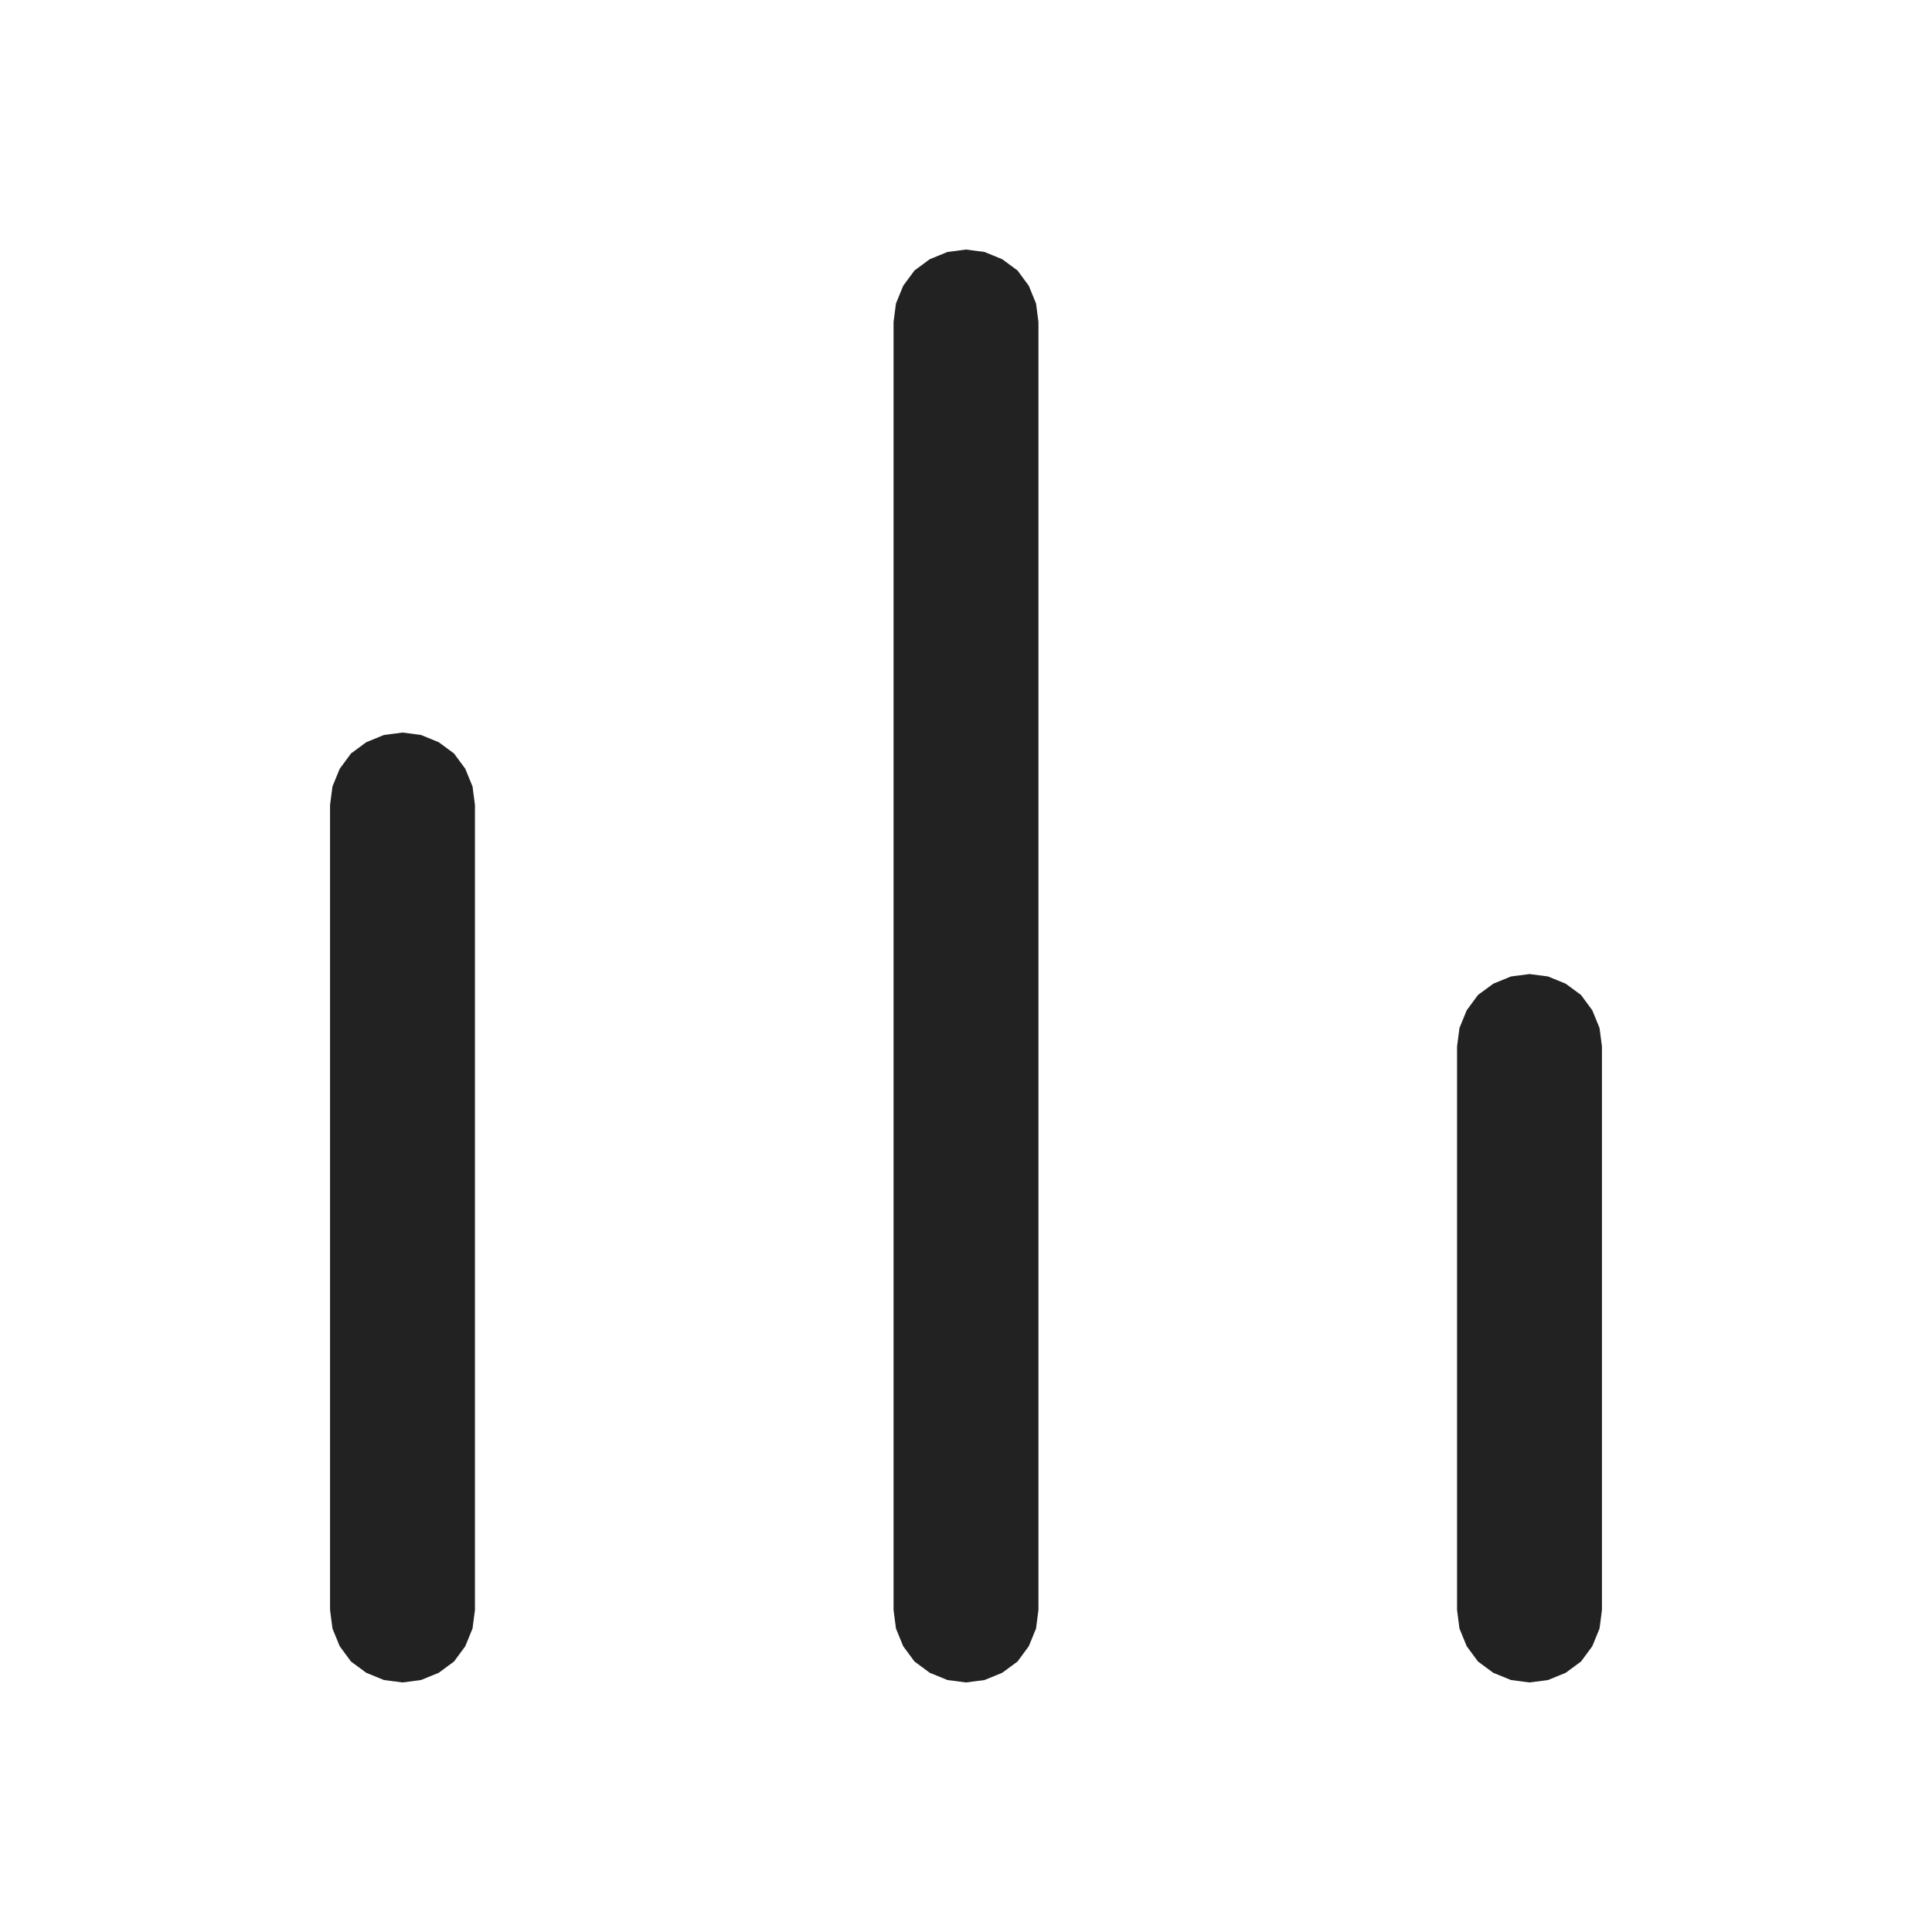
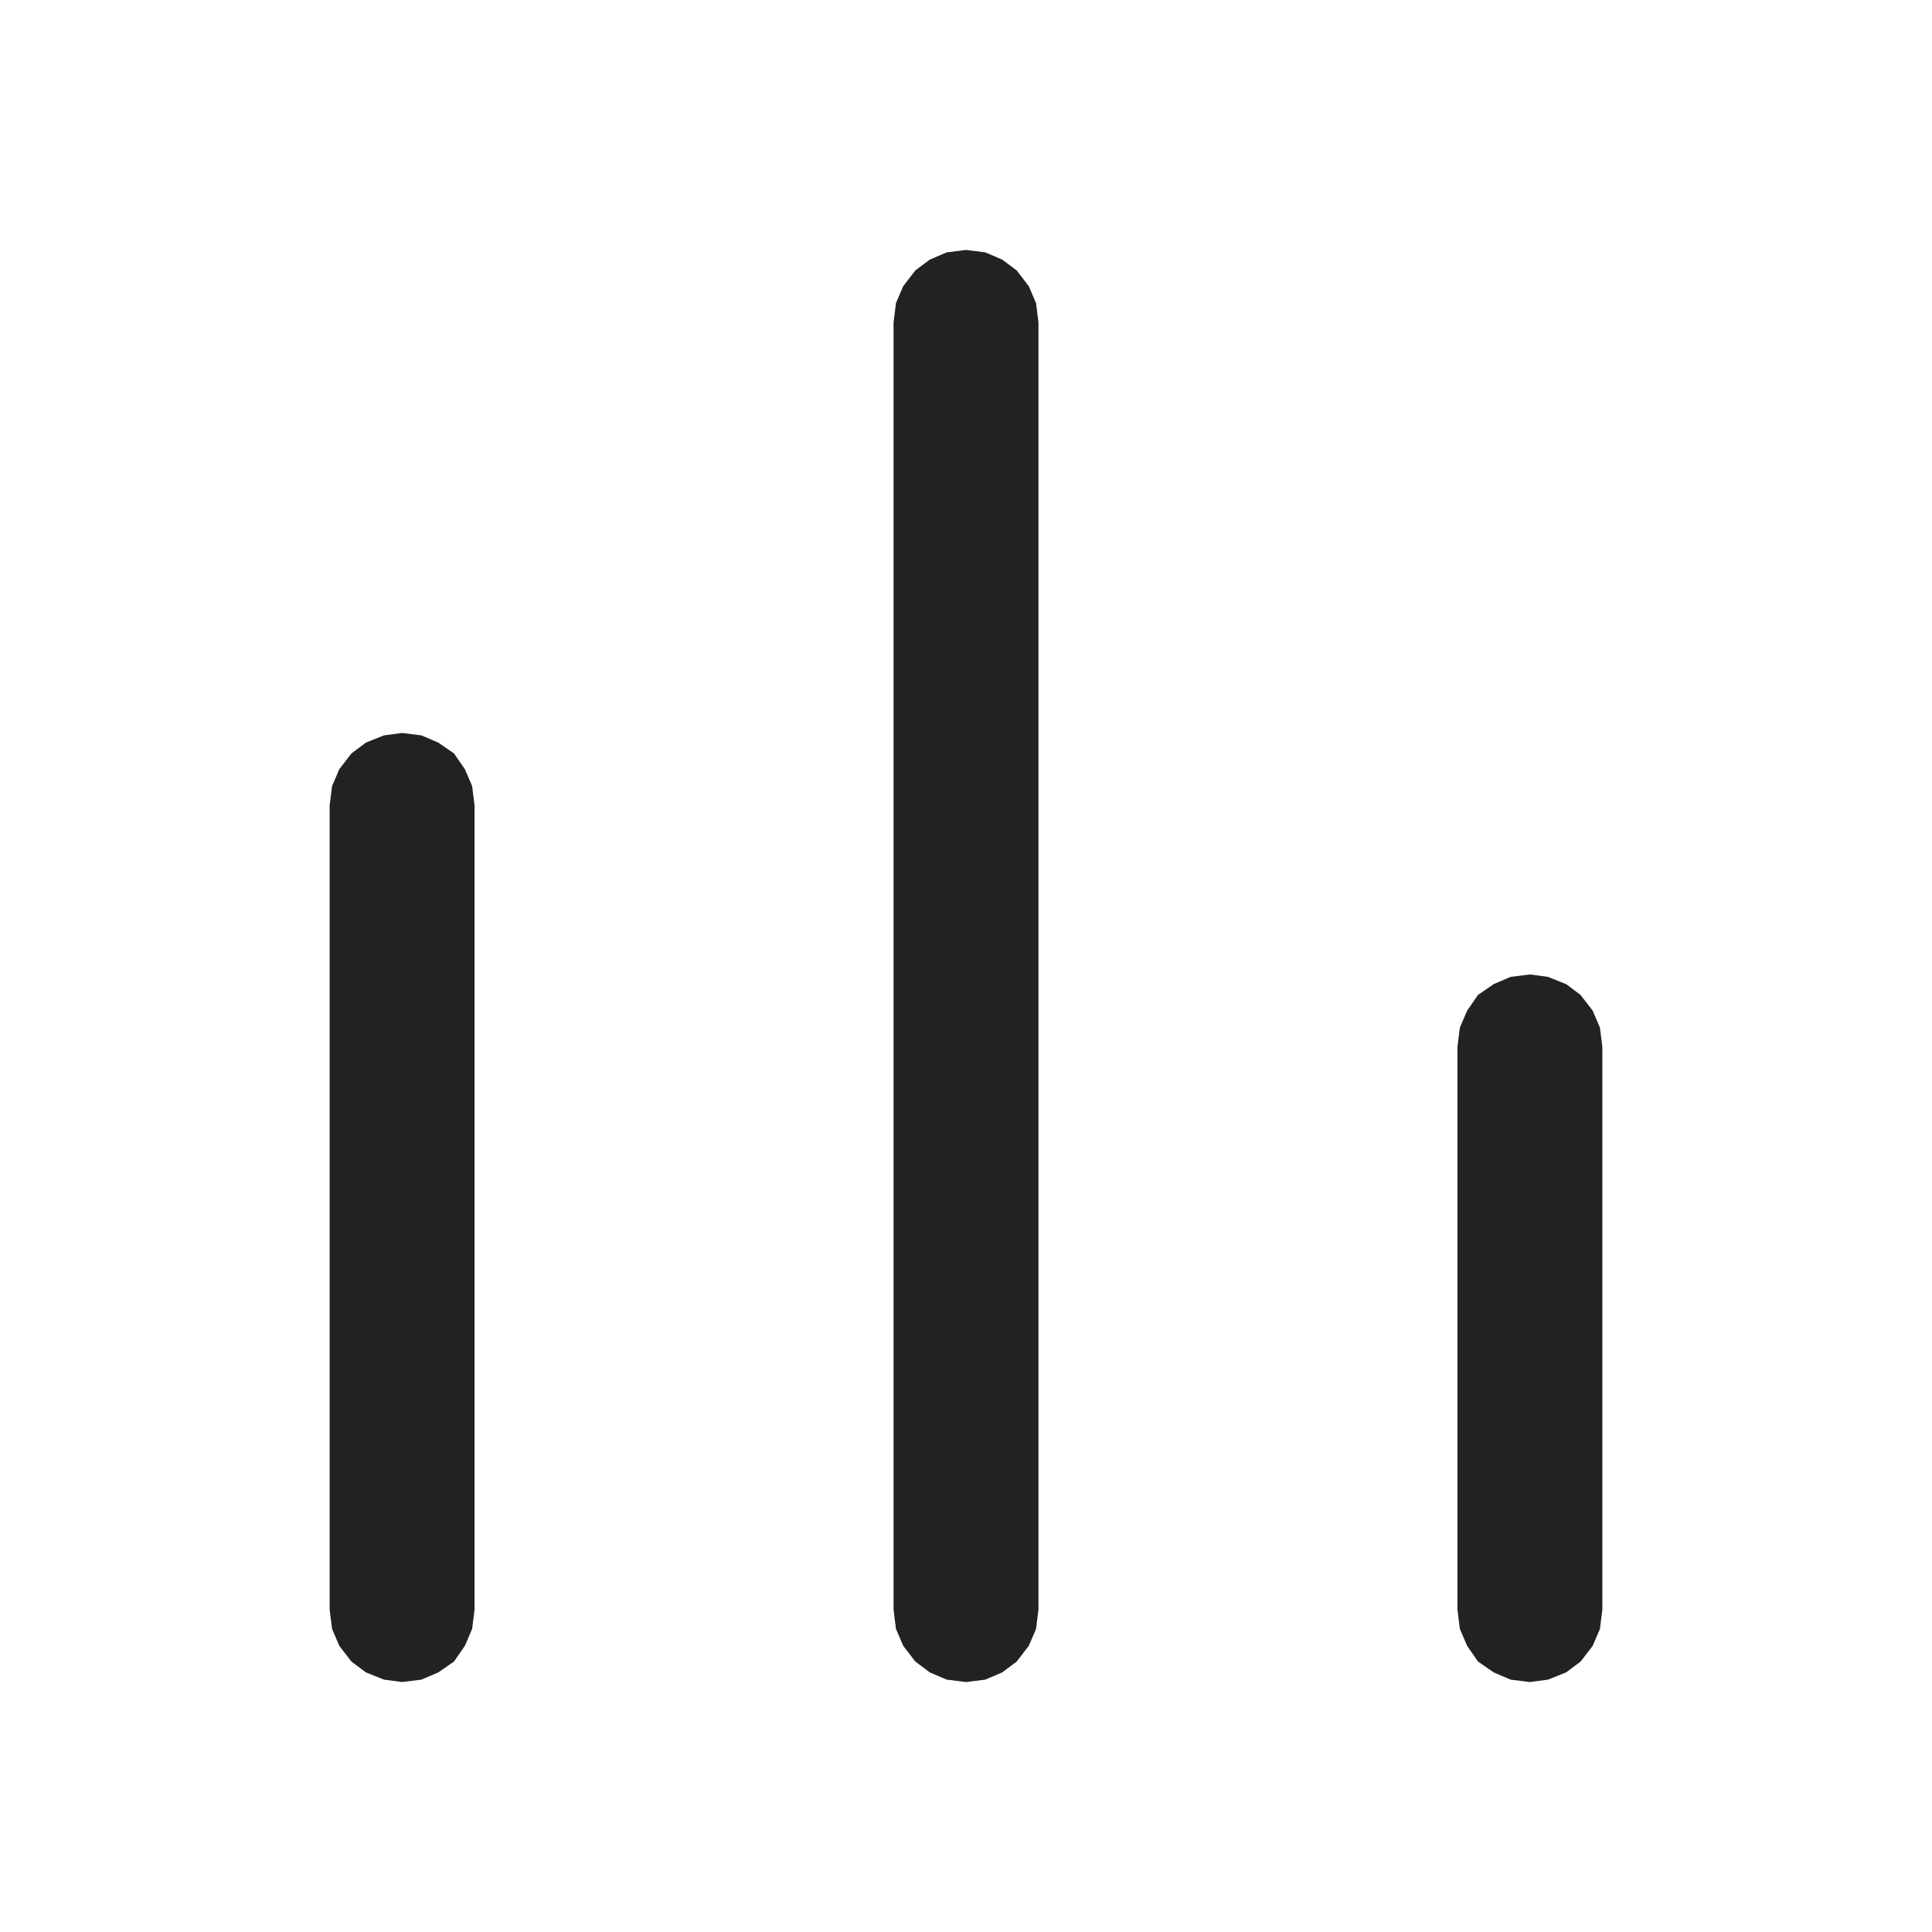
- <svg xmlns="http://www.w3.org/2000/svg" width="16" height="16" viewBox="0 0 24 24">
-   <path fill="#222222" fill-rule="evenodd" d="M12.87 3.77 L12.78 3.55 L12.64 3.36 L12.45 3.22 L12.23 3.13 L12.00 3.10 L11.77 3.13 L11.55 3.22 L11.36 3.36 L11.22 3.55 L11.13 3.77 L11.10 4.00 L11.10 20.00 L11.13 20.23 L11.22 20.45 L11.36 20.64 L11.55 20.78 L11.77 20.87 L12.00 20.90 L12.23 20.87 L12.45 20.78 L12.64 20.64 L12.78 20.45 L12.87 20.23 L12.90 20.00 L12.90 4.00 Z M5.78 9.55 L5.64 9.36 L5.45 9.22 L5.23 9.13 L5.00 9.10 L4.77 9.13 L4.55 9.22 L4.36 9.36 L4.22 9.55 L4.13 9.77 L4.10 10.00 L4.10 20.00 L4.13 20.23 L4.22 20.45 L4.36 20.64 L4.55 20.78 L4.77 20.87 L5.00 20.90 L5.23 20.87 L5.45 20.78 L5.64 20.64 L5.78 20.45 L5.87 20.23 L5.90 20.00 L5.90 10.00 L5.87 9.77 Z M19.78 12.55 L19.64 12.36 L19.45 12.22 L19.23 12.13 L19.00 12.10 L18.77 12.13 L18.55 12.22 L18.36 12.36 L18.22 12.55 L18.13 12.77 L18.10 13.00 L18.10 20.00 L18.13 20.23 L18.22 20.45 L18.36 20.64 L18.55 20.78 L18.77 20.87 L19.00 20.90 L19.23 20.87 L19.45 20.78 L19.64 20.64 L19.78 20.45 L19.87 20.23 L19.90 20.00 L19.90 13.00 L19.87 12.77 Z" />
+ <svg xmlns="http://www.w3.org/2000/svg" width="16" height="16" viewBox="0 0 16 16">
+   <path fill="#222222" fill-rule="evenodd" d="M8.58 2.51 L8.52 2.37 L8.42 2.24 L8.30 2.15 L8.16 2.09 L8.00 2.07 L7.84 2.09 L7.70 2.15 L7.58 2.24 L7.48 2.37 L7.42 2.51 L7.40 2.67 L7.40 13.33 L7.42 13.49 L7.48 13.63 L7.58 13.76 L7.70 13.85 L7.84 13.91 L8.00 13.93 L8.16 13.91 L8.30 13.85 L8.42 13.76 L8.52 13.63 L8.58 13.49 L8.60 13.33 L8.60 2.67 Z M3.85 6.37 L3.76 6.24 L3.63 6.15 L3.49 6.09 L3.33 6.07 L3.18 6.09 L3.03 6.15 L2.91 6.24 L2.81 6.37 L2.75 6.51 L2.73 6.67 L2.73 13.33 L2.75 13.49 L2.81 13.63 L2.91 13.76 L3.03 13.85 L3.18 13.91 L3.33 13.93 L3.49 13.91 L3.63 13.85 L3.76 13.76 L3.85 13.63 L3.91 13.49 L3.93 13.33 L3.93 6.67 L3.91 6.51 Z M13.19 8.37 L13.09 8.24 L12.97 8.15 L12.82 8.09 L12.67 8.07 L12.51 8.09 L12.37 8.15 L12.24 8.24 L12.15 8.37 L12.09 8.51 L12.07 8.67 L12.07 13.33 L12.09 13.49 L12.15 13.63 L12.24 13.76 L12.37 13.85 L12.51 13.91 L12.67 13.93 L12.82 13.91 L12.97 13.85 L13.09 13.76 L13.19 13.63 L13.25 13.49 L13.27 13.33 L13.27 8.67 L13.25 8.51 Z" />
</svg>
